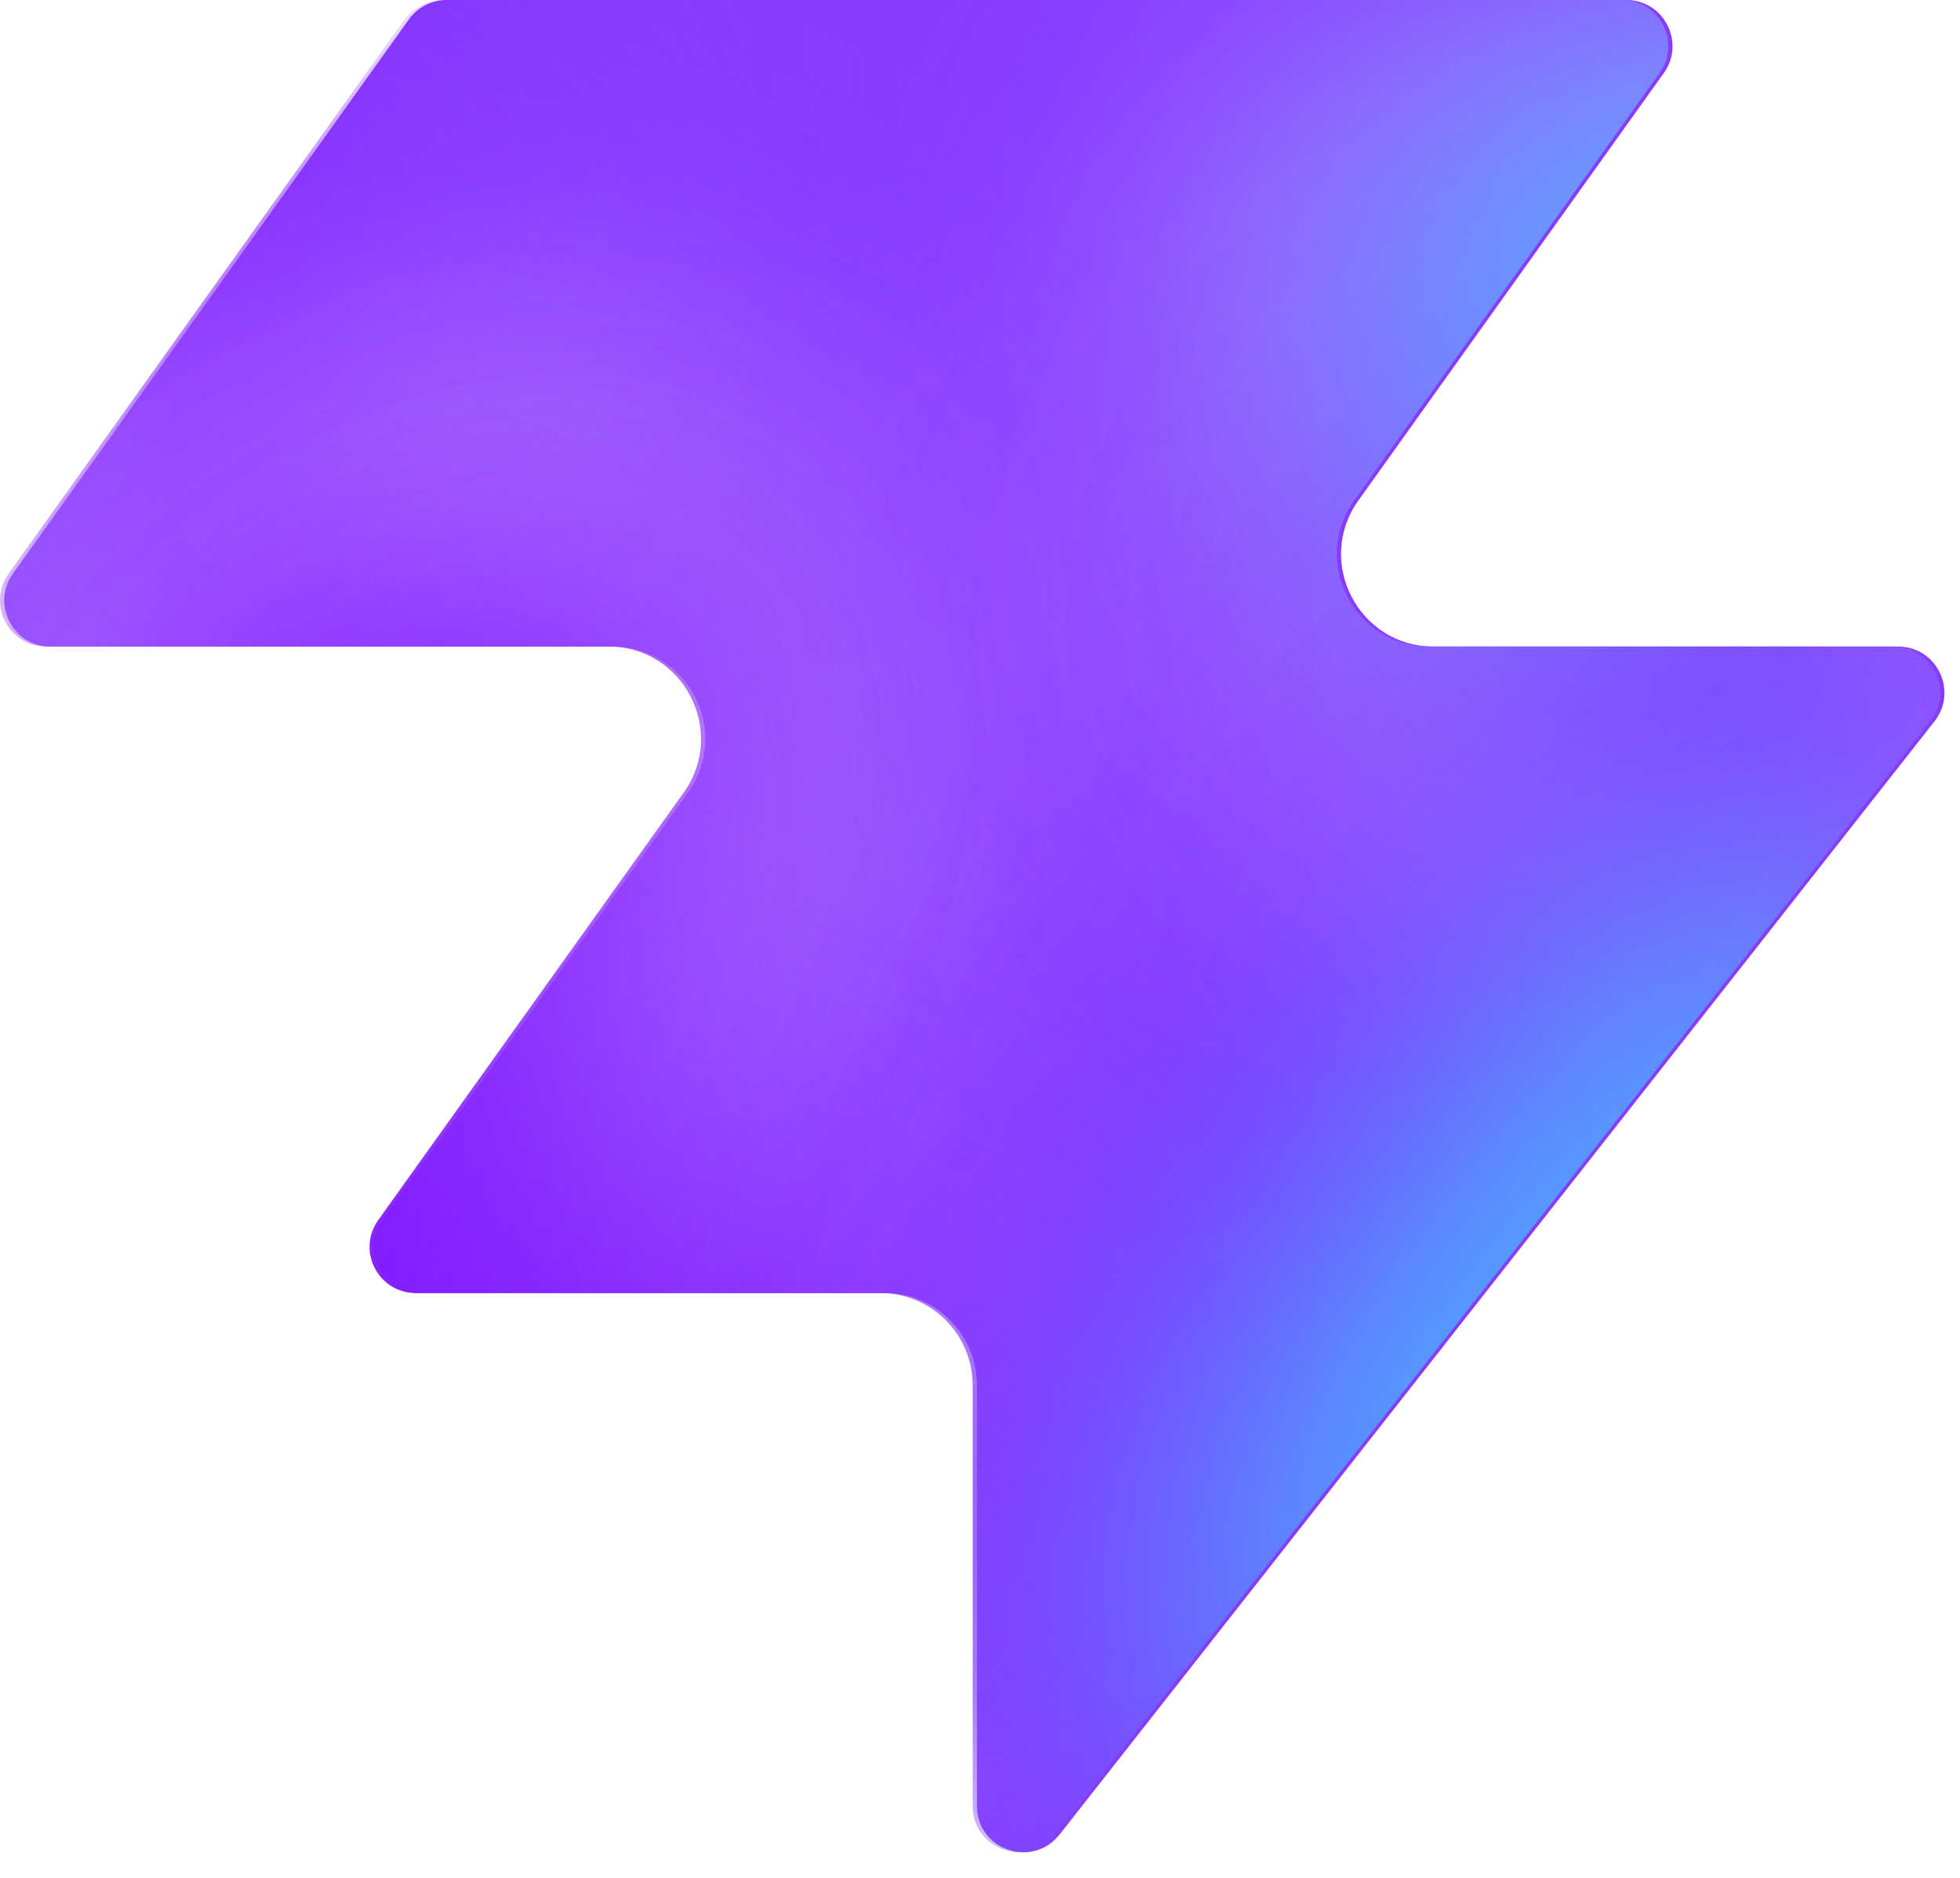
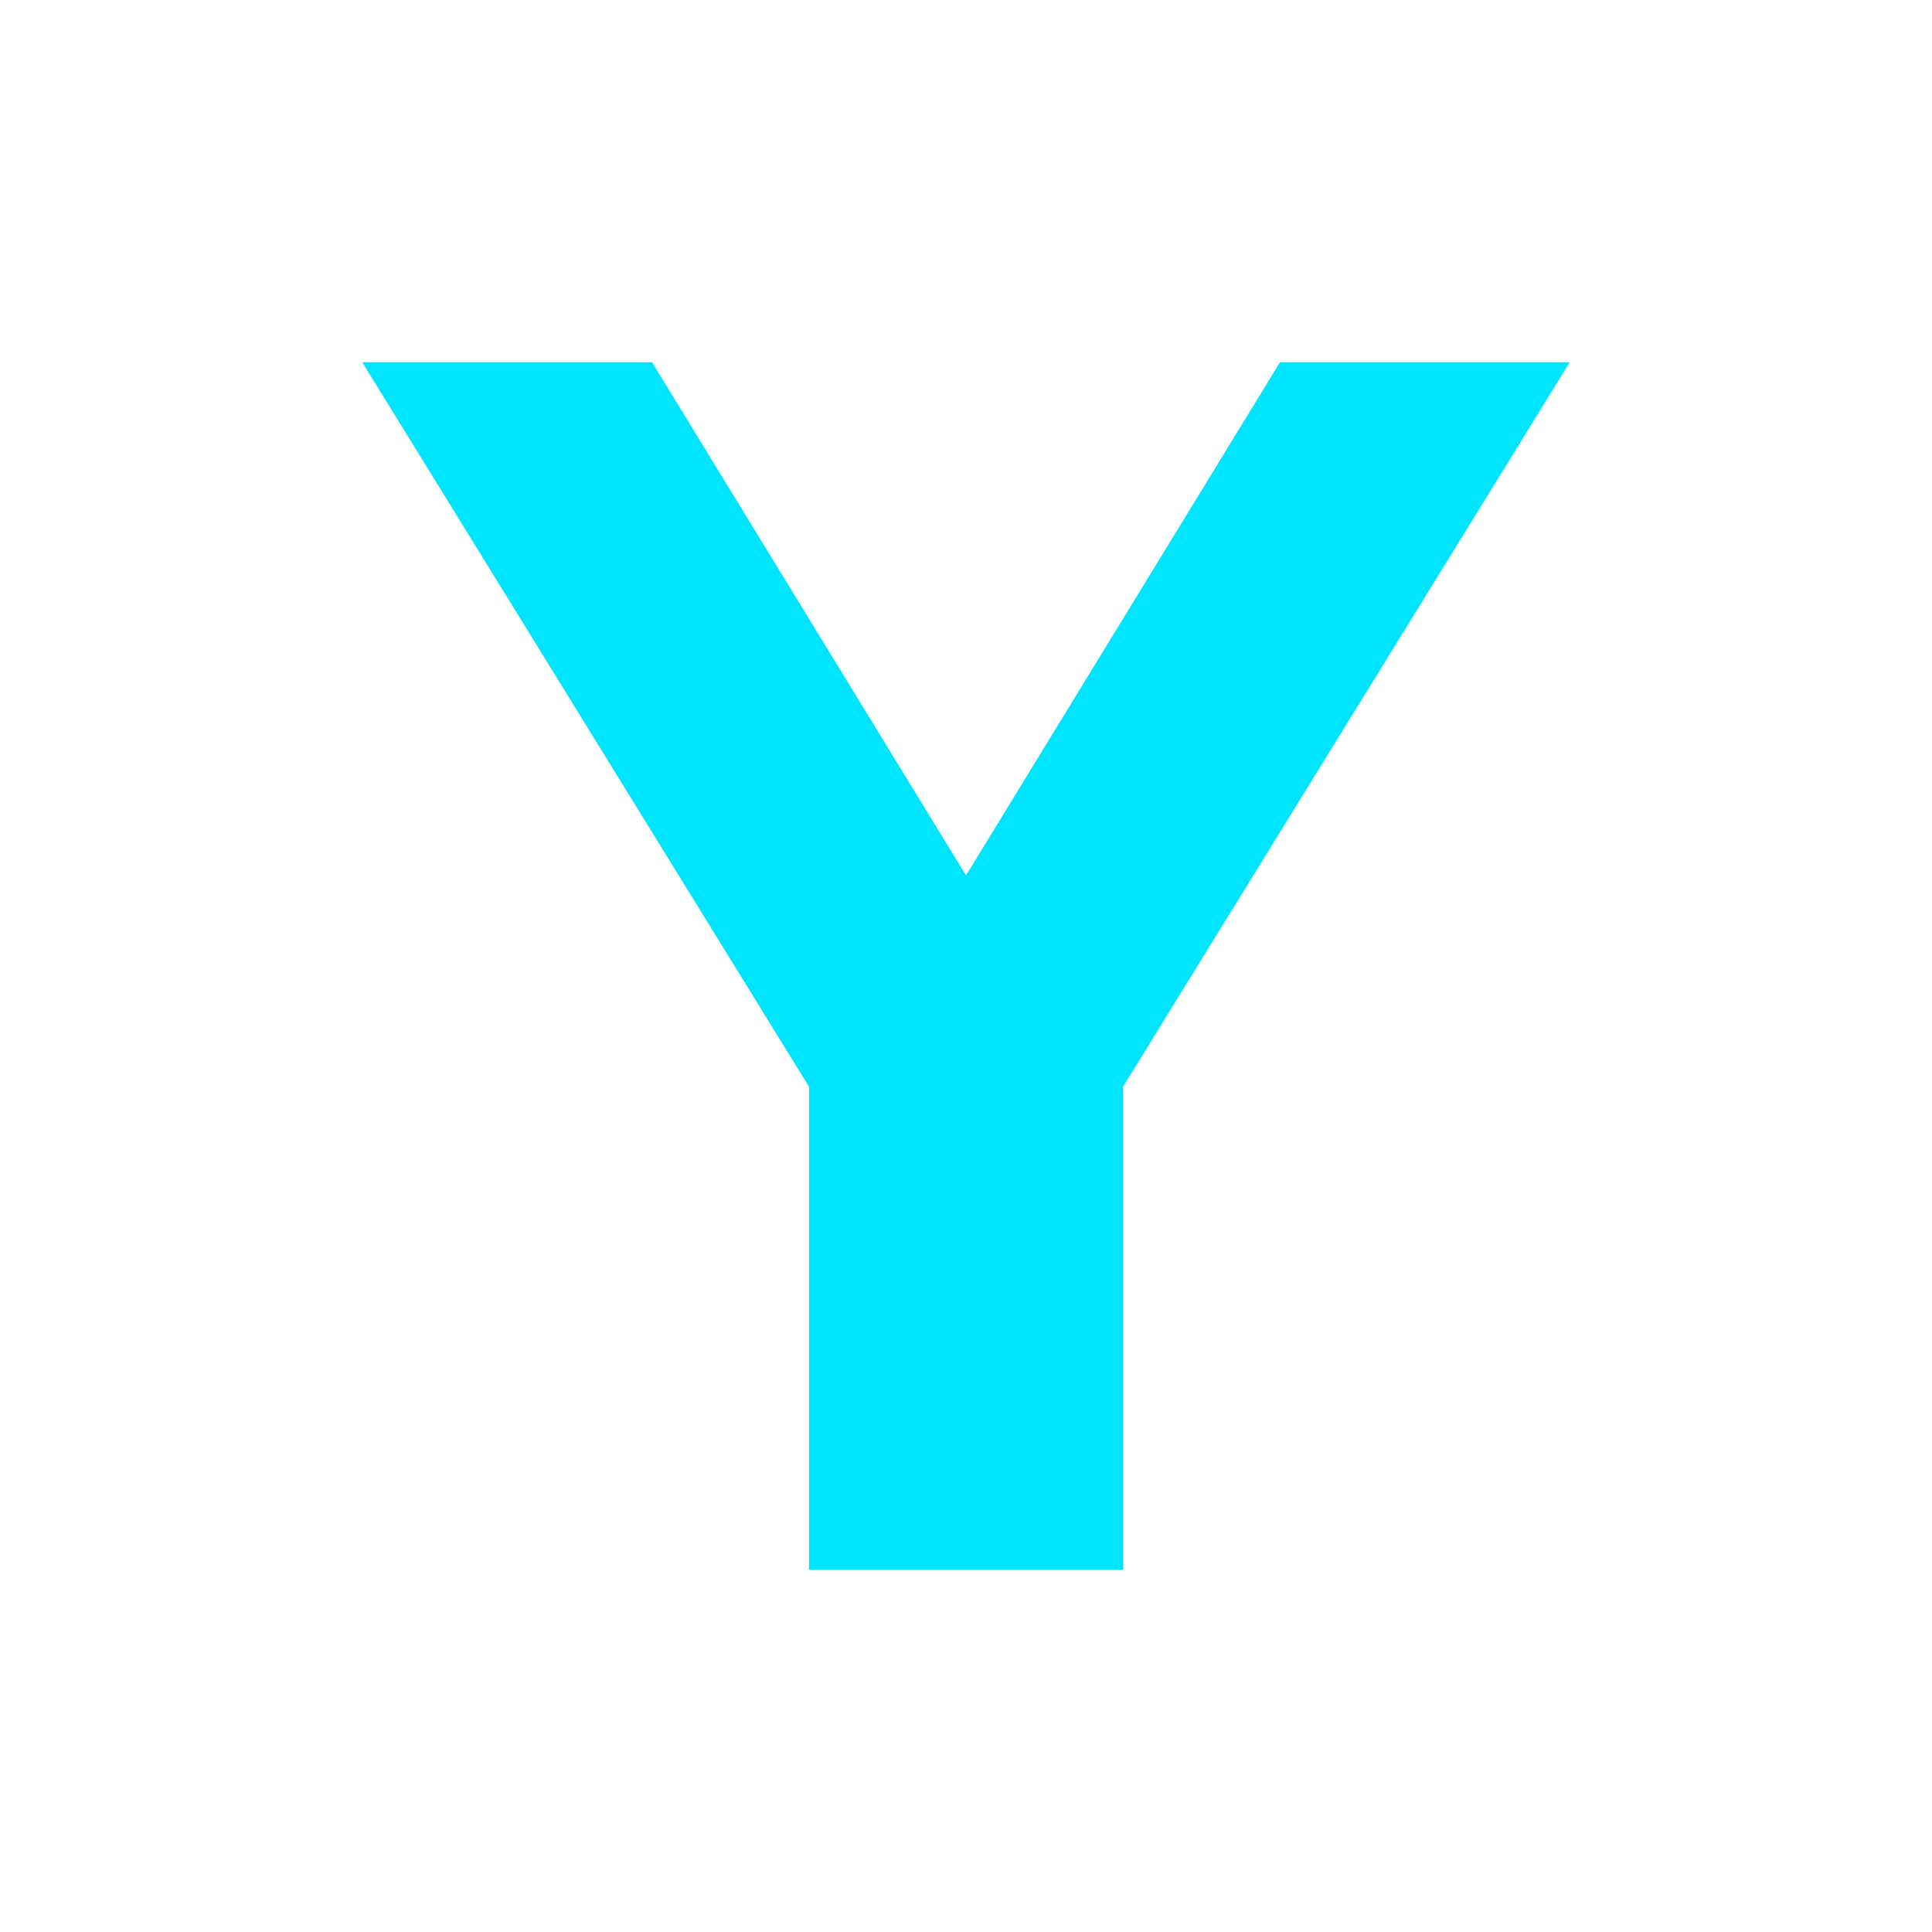
- <svg xmlns="http://www.w3.org/2000/svg" width="48" height="46" fill="none" viewBox="0 0 48 46">
-   <path fill="#863bff" d="M25.946 44.938c-.664.845-2.021.375-2.021-.698V33.937a2.26 2.26 0 0 0-2.262-2.262H10.287c-.92 0-1.456-1.04-.92-1.788l7.48-10.471c1.07-1.497 0-3.578-1.842-3.578H1.237c-.92 0-1.456-1.04-.92-1.788L10.013.474c.214-.297.556-.474.92-.474h28.894c.92 0 1.456 1.04.92 1.788l-7.48 10.471c-1.07 1.498 0 3.579 1.842 3.579h11.377c.943 0 1.473 1.088.89 1.83L25.947 44.94z" style="fill:#863bff;fill:color(display-p3 .525 .23 1);fill-opacity:1" />
-   <mask id="a" width="48" height="46" x="0" y="0" maskUnits="userSpaceOnUse" style="mask-type:alpha">
-     <path fill="#000" d="M25.842 44.938c-.664.844-2.021.375-2.021-.698V33.937a2.26 2.26 0 0 0-2.262-2.262H10.183c-.92 0-1.456-1.04-.92-1.788l7.48-10.471c1.07-1.498 0-3.579-1.842-3.579H1.133c-.92 0-1.456-1.04-.92-1.787L9.91.473c.214-.297.556-.474.92-.474h28.894c.92 0 1.456 1.04.92 1.788l-7.48 10.471c-1.07 1.498 0 3.578 1.842 3.578h11.377c.943 0 1.473 1.088.89 1.832L25.843 44.94z" style="fill:#000;fill-opacity:1" />
-   </mask>
-   <g mask="url(#a)">
-     <g filter="url(#b)">
-       <ellipse cx="5.508" cy="14.704" fill="#ede6ff" rx="5.508" ry="14.704" style="fill:#ede6ff;fill:color(display-p3 .927 .903 1);fill-opacity:1" transform="matrix(.00324 1 1 -.00324 -4.47 31.516)" />
-     </g>
-     <g filter="url(#c)">
-       <ellipse cx="10.399" cy="29.851" fill="#ede6ff" rx="10.399" ry="29.851" style="fill:#ede6ff;fill:color(display-p3 .927 .903 1);fill-opacity:1" transform="matrix(.00324 1 1 -.00324 -39.328 7.883)" />
-     </g>
-     <g filter="url(#d)">
-       <ellipse cx="5.508" cy="30.487" fill="#7e14ff" rx="5.508" ry="30.487" style="fill:#7e14ff;fill:color(display-p3 .492 .077 1);fill-opacity:1" transform="rotate(89.814 -25.913 -14.639)scale(1 -1)" />
-     </g>
-     <g filter="url(#e)">
-       <ellipse cx="5.508" cy="30.599" fill="#7e14ff" rx="5.508" ry="30.599" style="fill:#7e14ff;fill:color(display-p3 .492 .077 1);fill-opacity:1" transform="rotate(89.814 -32.644 -3.334)scale(1 -1)" />
-     </g>
-     <g filter="url(#f)">
-       <ellipse cx="5.508" cy="30.599" fill="#7e14ff" rx="5.508" ry="30.599" style="fill:#7e14ff;fill:color(display-p3 .492 .077 1);fill-opacity:1" transform="matrix(.00324 1 1 -.00324 -34.34 30.47)" />
-     </g>
-     <g filter="url(#g)">
-       <ellipse cx="14.072" cy="22.078" fill="#ede6ff" rx="14.072" ry="22.078" style="fill:#ede6ff;fill:color(display-p3 .927 .903 1);fill-opacity:1" transform="rotate(93.35 24.506 48.493)scale(-1 1)" />
-     </g>
-     <g filter="url(#h)">
-       <ellipse cx="3.47" cy="21.501" fill="#7e14ff" rx="3.47" ry="21.501" style="fill:#7e14ff;fill:color(display-p3 .492 .077 1);fill-opacity:1" transform="rotate(89.009 28.708 47.59)scale(-1 1)" />
-     </g>
-     <g filter="url(#i)">
-       <ellipse cx="3.47" cy="21.501" fill="#7e14ff" rx="3.47" ry="21.501" style="fill:#7e14ff;fill:color(display-p3 .492 .077 1);fill-opacity:1" transform="rotate(89.009 28.708 47.59)scale(-1 1)" />
-     </g>
-     <g filter="url(#j)">
-       <ellipse cx=".387" cy="8.972" fill="#7e14ff" rx="4.407" ry="29.108" style="fill:#7e14ff;fill:color(display-p3 .492 .077 1);fill-opacity:1" transform="rotate(39.51 .387 8.972)" />
-     </g>
-     <g filter="url(#k)">
-       <ellipse cx="47.523" cy="-6.092" fill="#7e14ff" rx="4.407" ry="29.108" style="fill:#7e14ff;fill:color(display-p3 .492 .077 1);fill-opacity:1" transform="rotate(37.892 47.523 -6.092)" />
-     </g>
-     <g filter="url(#l)">
-       <ellipse cx="41.412" cy="6.333" fill="#47bfff" rx="5.971" ry="9.665" style="fill:#47bfff;fill:color(display-p3 .28 .748 1);fill-opacity:1" transform="rotate(37.892 41.412 6.333)" />
-     </g>
-     <g filter="url(#m)">
-       <ellipse cx="-1.879" cy="38.332" fill="#7e14ff" rx="4.407" ry="29.108" style="fill:#7e14ff;fill:color(display-p3 .492 .077 1);fill-opacity:1" transform="rotate(37.892 -1.88 38.332)" />
-     </g>
-     <g filter="url(#n)">
-       <ellipse cx="-1.879" cy="38.332" fill="#7e14ff" rx="4.407" ry="29.108" style="fill:#7e14ff;fill:color(display-p3 .492 .077 1);fill-opacity:1" transform="rotate(37.892 -1.88 38.332)" />
-     </g>
-     <g filter="url(#o)">
-       <ellipse cx="35.651" cy="29.907" fill="#7e14ff" rx="4.407" ry="29.108" style="fill:#7e14ff;fill:color(display-p3 .492 .077 1);fill-opacity:1" transform="rotate(37.892 35.651 29.907)" />
-     </g>
-     <g filter="url(#p)">
-       <ellipse cx="38.418" cy="32.4" fill="#47bfff" rx="5.971" ry="15.297" style="fill:#47bfff;fill:color(display-p3 .28 .748 1);fill-opacity:1" transform="rotate(37.892 38.418 32.4)" />
-     </g>
-   </g>
-   <defs>
-     <filter id="b" width="60.045" height="41.654" x="-19.77" y="16.149" color-interpolation-filters="sRGB" filterUnits="userSpaceOnUse">
-       <feFlood flood-opacity="0" result="BackgroundImageFix" />
-       <feBlend in="SourceGraphic" in2="BackgroundImageFix" result="shape" />
-       <feGaussianBlur result="effect1_foregroundBlur_2002_17158" stdDeviation="7.659" />
-     </filter>
-     <filter id="c" width="90.34" height="51.437" x="-54.613" y="-7.533" color-interpolation-filters="sRGB" filterUnits="userSpaceOnUse">
-       <feFlood flood-opacity="0" result="BackgroundImageFix" />
-       <feBlend in="SourceGraphic" in2="BackgroundImageFix" result="shape" />
-       <feGaussianBlur result="effect1_foregroundBlur_2002_17158" stdDeviation="7.659" />
-     </filter>
-     <filter id="d" width="79.355" height="29.4" x="-49.64" y="2.03" color-interpolation-filters="sRGB" filterUnits="userSpaceOnUse">
-       <feFlood flood-opacity="0" result="BackgroundImageFix" />
-       <feBlend in="SourceGraphic" in2="BackgroundImageFix" result="shape" />
-       <feGaussianBlur result="effect1_foregroundBlur_2002_17158" stdDeviation="4.596" />
-     </filter>
-     <filter id="e" width="79.579" height="29.4" x="-45.045" y="20.029" color-interpolation-filters="sRGB" filterUnits="userSpaceOnUse">
-       <feFlood flood-opacity="0" result="BackgroundImageFix" />
-       <feBlend in="SourceGraphic" in2="BackgroundImageFix" result="shape" />
-       <feGaussianBlur result="effect1_foregroundBlur_2002_17158" stdDeviation="4.596" />
-     </filter>
-     <filter id="f" width="79.579" height="29.4" x="-43.513" y="21.178" color-interpolation-filters="sRGB" filterUnits="userSpaceOnUse">
-       <feFlood flood-opacity="0" result="BackgroundImageFix" />
-       <feBlend in="SourceGraphic" in2="BackgroundImageFix" result="shape" />
-       <feGaussianBlur result="effect1_foregroundBlur_2002_17158" stdDeviation="4.596" />
-     </filter>
-     <filter id="g" width="74.749" height="58.852" x="15.756" y="-17.901" color-interpolation-filters="sRGB" filterUnits="userSpaceOnUse">
-       <feFlood flood-opacity="0" result="BackgroundImageFix" />
-       <feBlend in="SourceGraphic" in2="BackgroundImageFix" result="shape" />
-       <feGaussianBlur result="effect1_foregroundBlur_2002_17158" stdDeviation="7.659" />
-     </filter>
-     <filter id="h" width="61.377" height="25.362" x="23.548" y="2.284" color-interpolation-filters="sRGB" filterUnits="userSpaceOnUse">
-       <feFlood flood-opacity="0" result="BackgroundImageFix" />
-       <feBlend in="SourceGraphic" in2="BackgroundImageFix" result="shape" />
-       <feGaussianBlur result="effect1_foregroundBlur_2002_17158" stdDeviation="4.596" />
-     </filter>
-     <filter id="i" width="61.377" height="25.362" x="23.548" y="2.284" color-interpolation-filters="sRGB" filterUnits="userSpaceOnUse">
-       <feFlood flood-opacity="0" result="BackgroundImageFix" />
-       <feBlend in="SourceGraphic" in2="BackgroundImageFix" result="shape" />
-       <feGaussianBlur result="effect1_foregroundBlur_2002_17158" stdDeviation="4.596" />
-     </filter>
-     <filter id="j" width="56.045" height="63.649" x="-27.636" y="-22.853" color-interpolation-filters="sRGB" filterUnits="userSpaceOnUse">
-       <feFlood flood-opacity="0" result="BackgroundImageFix" />
-       <feBlend in="SourceGraphic" in2="BackgroundImageFix" result="shape" />
-       <feGaussianBlur result="effect1_foregroundBlur_2002_17158" stdDeviation="4.596" />
-     </filter>
-     <filter id="k" width="54.814" height="64.646" x="20.116" y="-38.415" color-interpolation-filters="sRGB" filterUnits="userSpaceOnUse">
-       <feFlood flood-opacity="0" result="BackgroundImageFix" />
-       <feBlend in="SourceGraphic" in2="BackgroundImageFix" result="shape" />
-       <feGaussianBlur result="effect1_foregroundBlur_2002_17158" stdDeviation="4.596" />
-     </filter>
-     <filter id="l" width="33.541" height="35.313" x="24.641" y="-11.323" color-interpolation-filters="sRGB" filterUnits="userSpaceOnUse">
-       <feFlood flood-opacity="0" result="BackgroundImageFix" />
-       <feBlend in="SourceGraphic" in2="BackgroundImageFix" result="shape" />
-       <feGaussianBlur result="effect1_foregroundBlur_2002_17158" stdDeviation="4.596" />
-     </filter>
-     <filter id="m" width="54.814" height="64.646" x="-29.286" y="6.009" color-interpolation-filters="sRGB" filterUnits="userSpaceOnUse">
-       <feFlood flood-opacity="0" result="BackgroundImageFix" />
-       <feBlend in="SourceGraphic" in2="BackgroundImageFix" result="shape" />
-       <feGaussianBlur result="effect1_foregroundBlur_2002_17158" stdDeviation="4.596" />
-     </filter>
-     <filter id="n" width="54.814" height="64.646" x="-29.286" y="6.009" color-interpolation-filters="sRGB" filterUnits="userSpaceOnUse">
-       <feFlood flood-opacity="0" result="BackgroundImageFix" />
-       <feBlend in="SourceGraphic" in2="BackgroundImageFix" result="shape" />
-       <feGaussianBlur result="effect1_foregroundBlur_2002_17158" stdDeviation="4.596" />
-     </filter>
-     <filter id="o" width="54.814" height="64.646" x="8.244" y="-2.416" color-interpolation-filters="sRGB" filterUnits="userSpaceOnUse">
-       <feFlood flood-opacity="0" result="BackgroundImageFix" />
-       <feBlend in="SourceGraphic" in2="BackgroundImageFix" result="shape" />
-       <feGaussianBlur result="effect1_foregroundBlur_2002_17158" stdDeviation="4.596" />
-     </filter>
-     <filter id="p" width="39.409" height="43.623" x="18.713" y="10.588" color-interpolation-filters="sRGB" filterUnits="userSpaceOnUse">
-       <feFlood flood-opacity="0" result="BackgroundImageFix" />
-       <feBlend in="SourceGraphic" in2="BackgroundImageFix" result="shape" />
-       <feGaussianBlur result="effect1_foregroundBlur_2002_17158" stdDeviation="4.596" />
-     </filter>
-   </defs>
+ <svg xmlns="http://www.w3.org/2000/svg" viewBox="0 0 32 32">
+   <style>
+     path { fill: #00E5FF; }
+     @media (prefers-color-scheme: light) {
+       path { fill: #0070F3; }
+     }
+   </style>
+   <path d="M6 6h4.8l5.2 8.5L21.2 6H26l-7.4 12V26h-5.2V18L6 6z" />
</svg>
